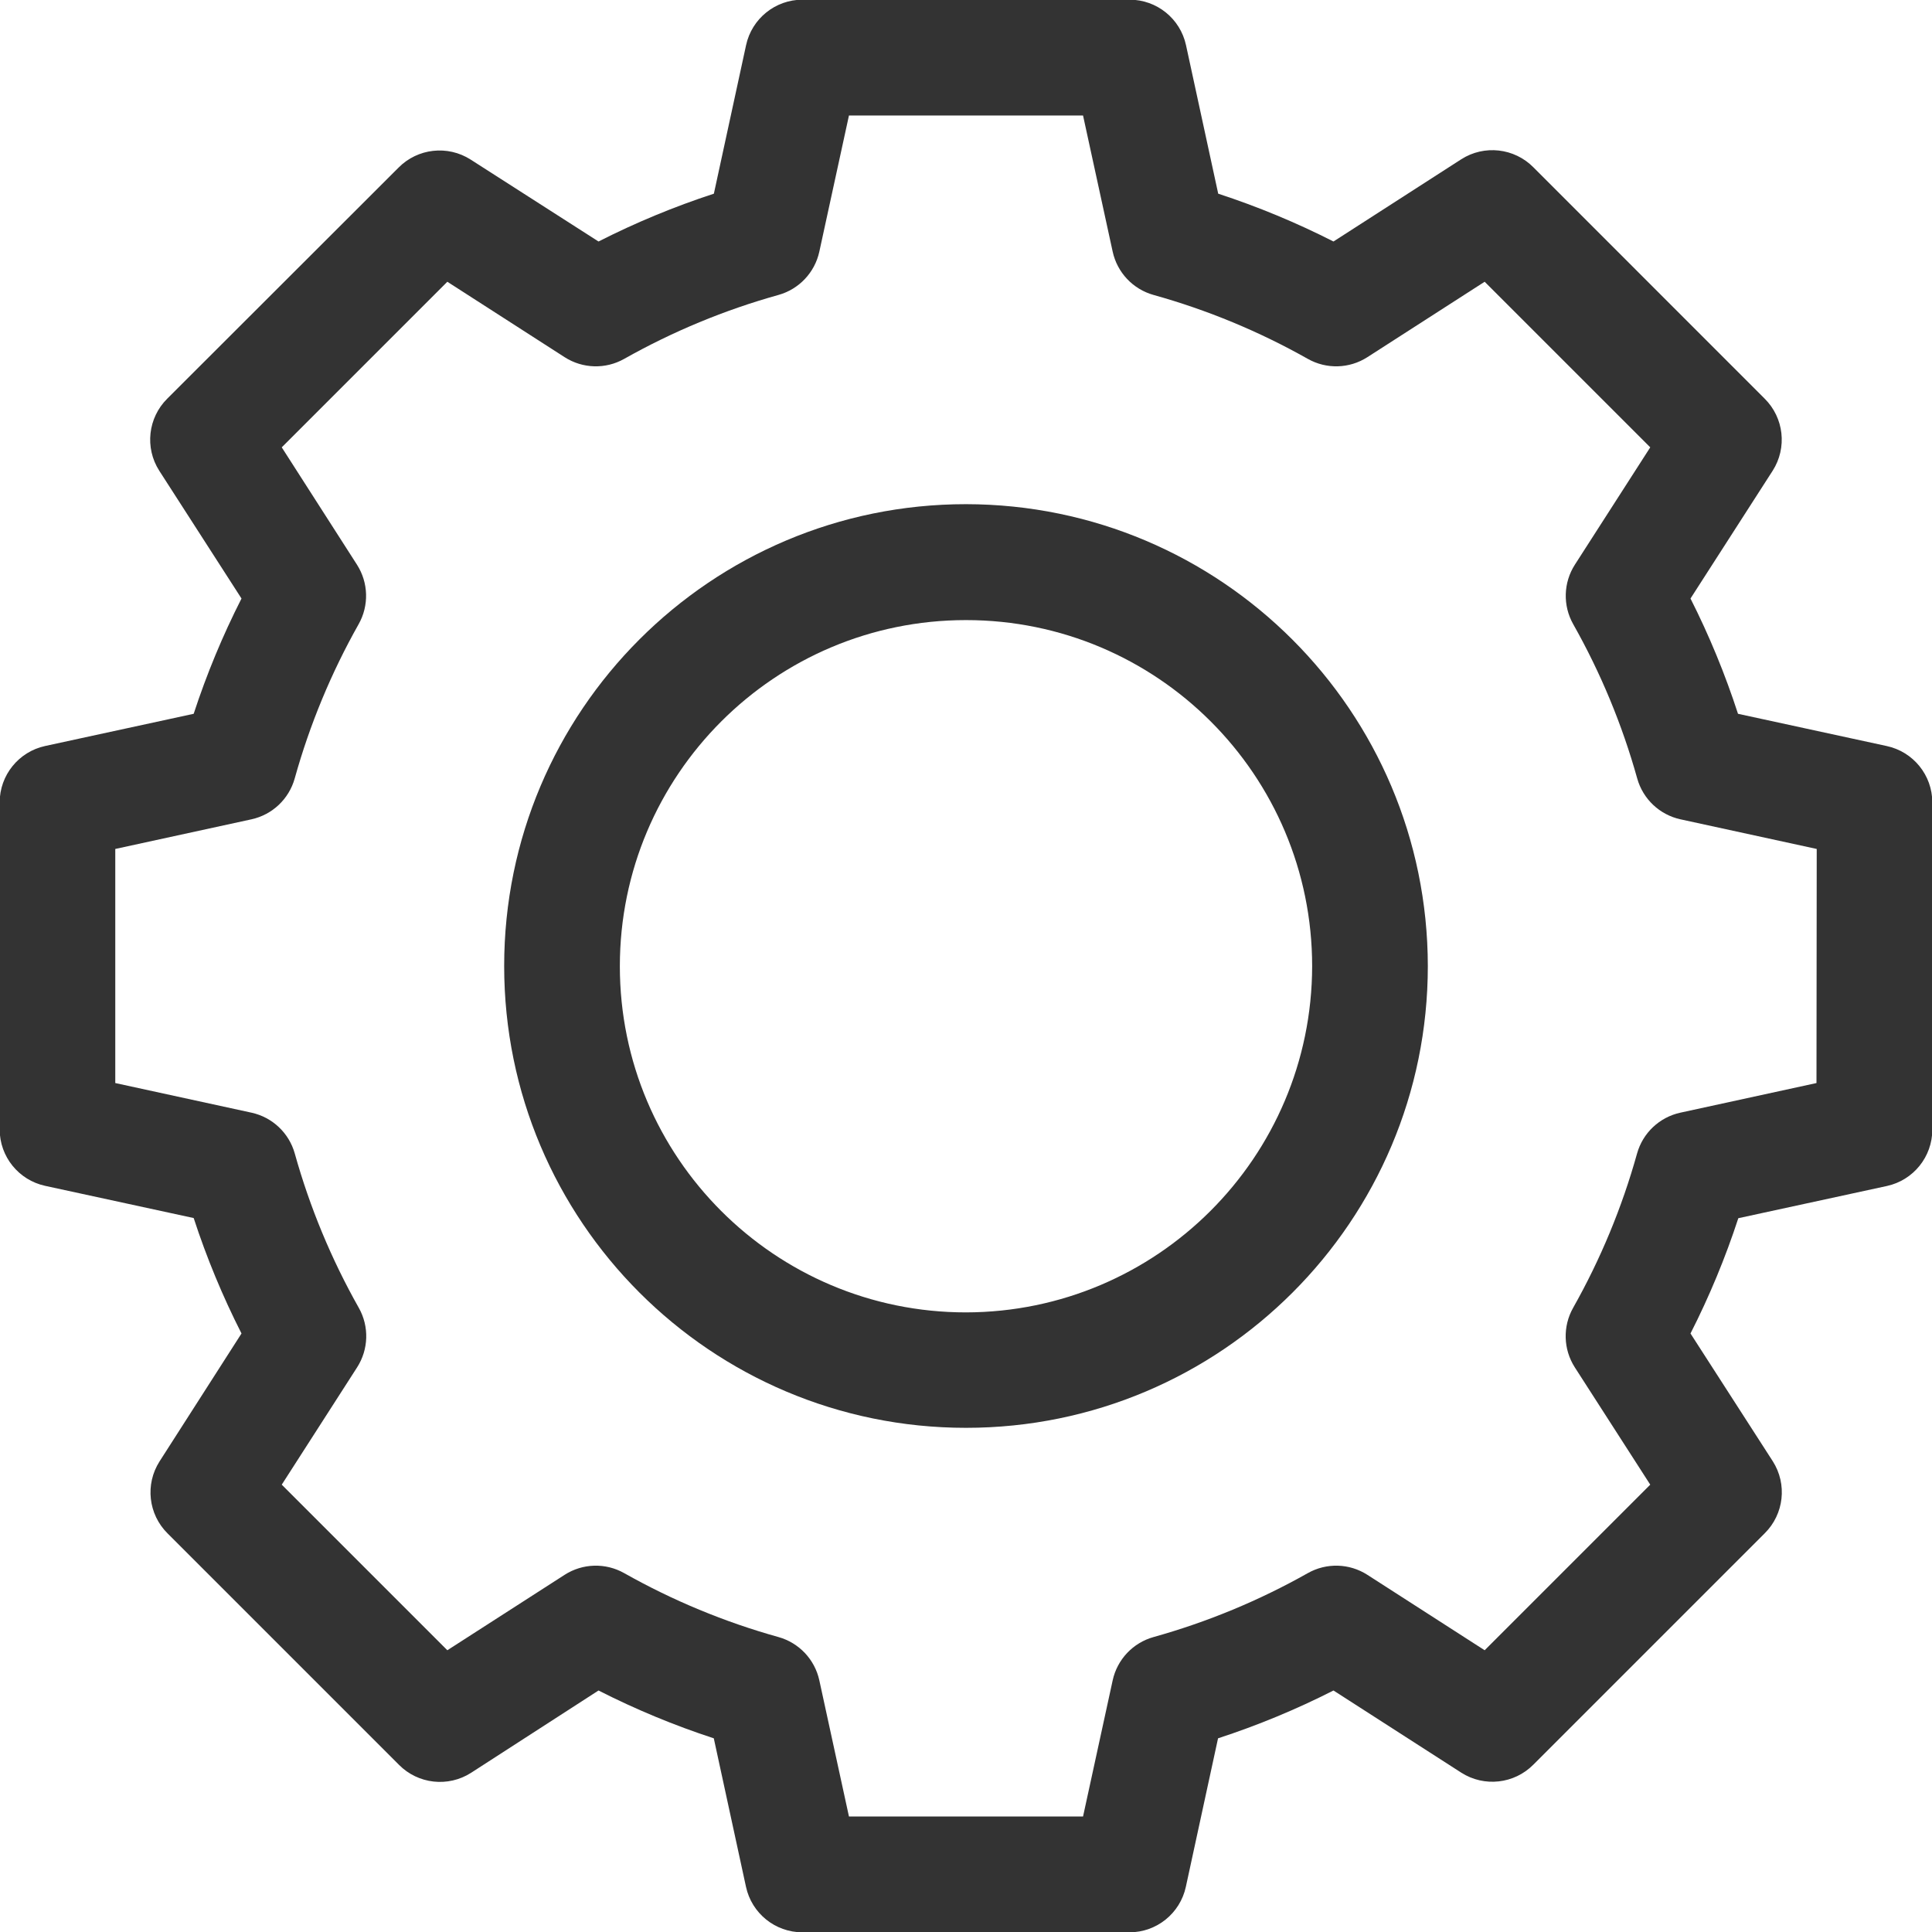
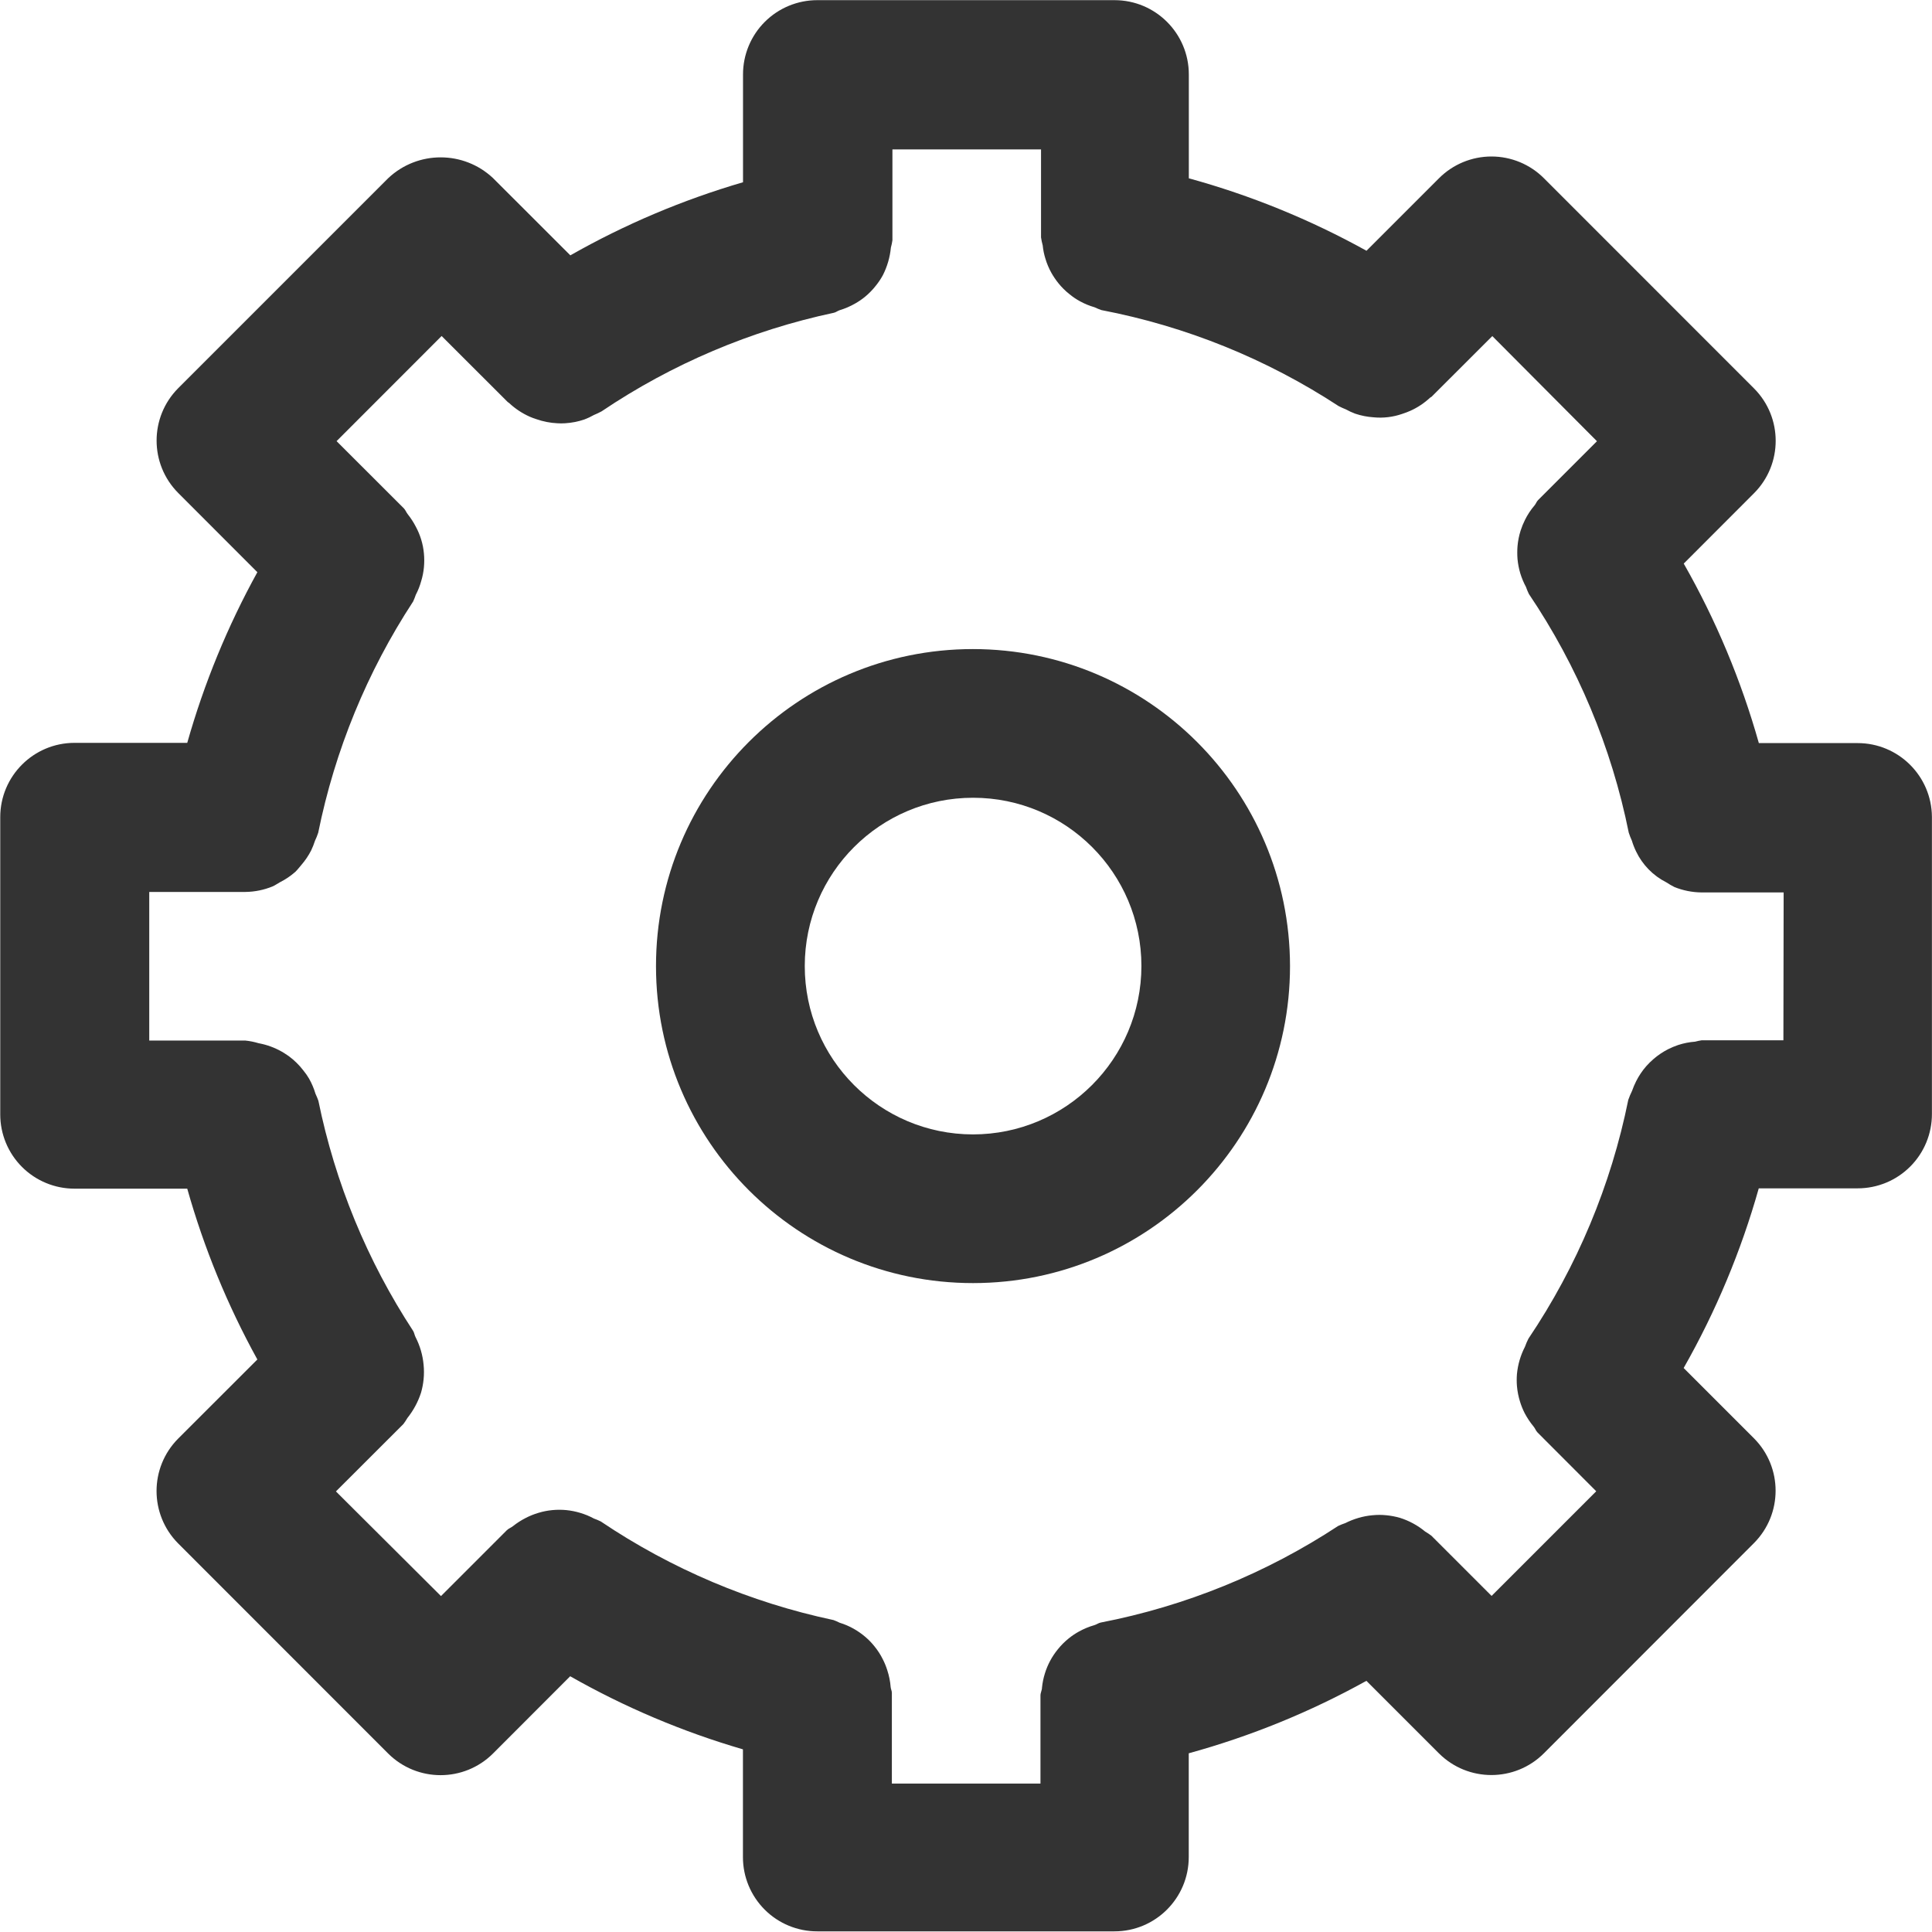
- <svg xmlns="http://www.w3.org/2000/svg" id="Group_100" data-name="Group 100" width="24" height="24" viewBox="0 0 24 24">
-   <path id="Path_76" data-name="Path 76" d="M139.346,133.609a5.737,5.737,0,1,0,5.737,5.737A5.744,5.744,0,0,0,139.346,133.609Zm0,10.04a4.3,4.3,0,1,1,4.3-4.3A4.308,4.308,0,0,1,139.346,143.649Z" transform="translate(-127.346 -127.346)" fill="#333" />
-   <path id="Path_77" data-name="Path 77" d="M23.435,9.267l-1.845-.4A10.041,10.041,0,0,0,21,7.435l1.021-1.588a.717.717,0,0,0-.1-.895L19.048,2.078a.717.717,0,0,0-.895-.1L16.565,3a10.046,10.046,0,0,0-1.432-.594l-.4-1.845a.717.717,0,0,0-.7-.565H9.968a.717.717,0,0,0-.7.565l-.4,1.845A10.046,10.046,0,0,0,7.435,3L5.846,1.982a.717.717,0,0,0-.895.1L2.078,4.952a.717.717,0,0,0-.1.895L3,7.435a10.041,10.041,0,0,0-.594,1.432l-1.845.4a.717.717,0,0,0-.565.7v4.064a.717.717,0,0,0,.565.7l1.845.4A10.041,10.041,0,0,0,3,16.565L1.982,18.154a.717.717,0,0,0,.1.895l2.874,2.874a.717.717,0,0,0,.895.1L7.435,21a10.041,10.041,0,0,0,1.432.594l.4,1.845a.717.717,0,0,0,.7.565h4.064a.717.717,0,0,0,.7-.565l.4-1.845A10.041,10.041,0,0,0,16.565,21l1.588,1.021a.717.717,0,0,0,.895-.1l2.874-2.874a.717.717,0,0,0,.1-.895L21,16.565a10.041,10.041,0,0,0,.594-1.432l1.845-.4a.717.717,0,0,0,.565-.7V9.968A.717.717,0,0,0,23.435,9.267Zm-.87,4.187-1.691.368a.717.717,0,0,0-.538.508,8.6,8.6,0,0,1-.794,1.916.717.717,0,0,0,.021.74l.937,1.457L18.443,20.5l-1.457-.937a.717.717,0,0,0-.74-.021,8.61,8.61,0,0,1-1.916.794.717.717,0,0,0-.508.538l-.368,1.691H10.546l-.368-1.691a.717.717,0,0,0-.508-.538,8.6,8.6,0,0,1-1.916-.794.717.717,0,0,0-.74.021L5.557,20.5,3.5,18.443l.936-1.457a.717.717,0,0,0,.021-.74,8.614,8.614,0,0,1-.795-1.916.717.717,0,0,0-.538-.508l-1.692-.368V10.546l1.691-.368a.717.717,0,0,0,.538-.508,8.6,8.6,0,0,1,.794-1.916.717.717,0,0,0-.021-.74L3.5,5.557,5.557,3.5l1.457.937a.717.717,0,0,0,.74.021A8.61,8.61,0,0,1,9.67,3.664a.717.717,0,0,0,.508-.538l.368-1.691h2.908l.368,1.691a.717.717,0,0,0,.508.538,8.6,8.6,0,0,1,1.916.794.717.717,0,0,0,.74-.021L18.443,3.5,20.5,5.557l-.936,1.457a.717.717,0,0,0-.021.74,8.605,8.605,0,0,1,.795,1.916.717.717,0,0,0,.538.508l1.692.368Z" fill="#333" />
+ <svg xmlns="http://www.w3.org/2000/svg" width="24" height="24" viewBox="0 0 24 24">
+   <g id="Group_1966" data-name="Group 1966" transform="translate(-1496.007 -722.685)">
+     <path id="Path_8954" data-name="Path 8954" d="M1508.093,730.748a3.938,3.938,0,1,0,3.939,3.937A3.942,3.942,0,0,0,1508.093,730.748Zm0,6.029a2.091,2.091,0,1,1,2.093-2.092A2.094,2.094,0,0,1,1508.093,736.777Z" fill="#333" />
+     <path id="Path_8955" data-name="Path 8955" d="M1519.084,731.916h-1.228a9.977,9.977,0,0,0-.933-2.23l.874-.875a.922.922,0,0,0,0-1.3l-2.61-2.611a.921.921,0,0,0-1.305,0l-.9.9a10.034,10.034,0,0,0-2.207-.9v-1.29a.923.923,0,0,0-.923-.923h-3.692a.922.922,0,0,0-.923.923v1.339a10.02,10.02,0,0,0-2.145.908l-.961-.96a.95.95,0,0,0-1.3,0l-2.611,2.611a.923.923,0,0,0,0,1.3l.984.985a10.064,10.064,0,0,0-.871,2.12h-1.4a.923.923,0,0,0-.923.923v3.692a.922.922,0,0,0,.923.923h1.4a10.032,10.032,0,0,0,.871,2.122l-.985.984a.924.924,0,0,0,0,1.3l2.611,2.612a.923.923,0,0,0,1.3,0l.96-.961a10,10,0,0,0,2.146.908v1.338a.922.922,0,0,0,.923.923h3.692a.923.923,0,0,0,.923-.923v-1.289a10.043,10.043,0,0,0,2.207-.9l.9.9a.923.923,0,0,0,1.305,0l2.61-2.612a.922.922,0,0,0,0-1.3l-.874-.874a10.011,10.011,0,0,0,.933-2.232h1.228a.922.922,0,0,0,.923-.923v-3.692A.923.923,0,0,0,1519.084,731.916Zm-.923,3.692h-1.016a.732.732,0,0,0-.081.017.883.883,0,0,0-.212.042,1.008,1.008,0,0,0-.122.051.915.915,0,0,0-.184.124.925.925,0,0,0-.089.088.885.885,0,0,0-.125.186.978.978,0,0,0-.051.12,1.01,1.01,0,0,0-.047.112,8.232,8.232,0,0,1-1.24,2.966.77.77,0,0,0-.043.1.932.932,0,0,0-.1.34.92.92,0,0,0,0,.149.9.9,0,0,0,.038.193.892.892,0,0,0,.058.144.984.984,0,0,0,.11.165c.02.023.028.053.05.075l.729.73-1.3,1.3-.748-.748a.809.809,0,0,0-.078-.052.9.9,0,0,0-.148-.1.923.923,0,0,0-.165-.07.941.941,0,0,0-.168-.032.833.833,0,0,0-.173,0,.893.893,0,0,0-.177.034.94.94,0,0,0-.159.063.883.883,0,0,0-.09.036,8.216,8.216,0,0,1-2.95,1.2c-.029.006-.05.024-.078.032a.914.914,0,0,0-.191.079.857.857,0,0,0-.127.085.876.876,0,0,0-.136.136.882.882,0,0,0-.161.3.875.875,0,0,0-.036.176c0,.033-.019.062-.019.1v1.092h-1.846v-1.127c0-.025-.013-.047-.015-.072a.89.89,0,0,0-.041-.206.875.875,0,0,0-.058-.142.849.849,0,0,0-.1-.155.837.837,0,0,0-.117-.121.926.926,0,0,0-.143-.1.875.875,0,0,0-.175-.075.653.653,0,0,0-.076-.033,8.232,8.232,0,0,1-2.891-1.225.808.808,0,0,0-.085-.036.881.881,0,0,0-.172-.071.921.921,0,0,0-.171-.034.91.91,0,0,0-.173,0,.872.872,0,0,0-.173.034.9.9,0,0,0-.159.064.939.939,0,0,0-.156.1c-.024.02-.054.029-.077.051l-.819.819-1.305-1.3.838-.837a.719.719,0,0,0,.049-.074,1,1,0,0,0,.17-.315.935.935,0,0,0,.032-.166.915.915,0,0,0,0-.182.936.936,0,0,0-.1-.343c-.013-.025-.015-.052-.03-.077a8.217,8.217,0,0,1-1.177-2.859.926.926,0,0,0-.036-.087.9.9,0,0,0-.081-.19.792.792,0,0,0-.07-.1.906.906,0,0,0-.179-.176l-.06-.04a.916.916,0,0,0-.274-.113l-.043-.009a.894.894,0,0,0-.165-.033h-1.193v-1.846h1.195a.918.918,0,0,0,.338-.069c.031-.013.056-.033.086-.049a.917.917,0,0,0,.194-.13c.029-.028.052-.059.078-.089a.909.909,0,0,0,.12-.178.982.982,0,0,0,.048-.121.788.788,0,0,0,.04-.1,8.225,8.225,0,0,1,1.179-2.872.832.832,0,0,0,.033-.083.842.842,0,0,0,.067-.17.857.857,0,0,0,.034-.171.909.909,0,0,0,0-.173.844.844,0,0,0-.034-.173.868.868,0,0,0-.066-.158.947.947,0,0,0-.1-.155c-.019-.023-.028-.052-.049-.074l-.836-.835,1.305-1.306.822.821c.005.005.012.006.017.012a.926.926,0,0,0,.257.17.8.8,0,0,0,.081.03.908.908,0,0,0,.262.051.711.711,0,0,0,.093,0,.909.909,0,0,0,.241-.047.86.86,0,0,0,.119-.056,1.026,1.026,0,0,0,.095-.045,8.23,8.23,0,0,1,2.887-1.225c.025-.006.045-.023.069-.031a.921.921,0,0,0,.193-.083.87.87,0,0,0,.122-.083.892.892,0,0,0,.139-.143.88.88,0,0,0,.084-.126.959.959,0,0,0,.1-.344.662.662,0,0,0,.019-.091v-1.128h1.846v1.093a.847.847,0,0,0,.021.1.814.814,0,0,0,.033.163.875.875,0,0,0,.075.178.942.942,0,0,0,.086.127.849.849,0,0,0,.138.137.821.821,0,0,0,.13.088.88.88,0,0,0,.182.075.9.9,0,0,0,.085.035,8.2,8.2,0,0,1,2.946,1.192.937.937,0,0,0,.09.041.888.888,0,0,0,.117.054.909.909,0,0,0,.229.045.833.833,0,0,0,.356-.043,1.025,1.025,0,0,0,.1-.038.9.9,0,0,0,.245-.163c.007-.006.015-.007.021-.014l.752-.751,1.3,1.306-.732.732c-.019.019-.026.045-.043.065a.857.857,0,0,0-.119.18.937.937,0,0,0-.055.135.9.9,0,0,0-.038.193,1.035,1.035,0,0,0,0,.158.926.926,0,0,0,.035.18.937.937,0,0,0,.07.167.83.83,0,0,0,.036.087,8.2,8.2,0,0,1,1.241,2.966,1.037,1.037,0,0,0,.039.1.9.9,0,0,0,.052.133.832.832,0,0,0,.376.384,1.04,1.04,0,0,0,.1.058.921.921,0,0,0,.334.067h1.023Z" fill="#333" />
+   </g>
</svg>
